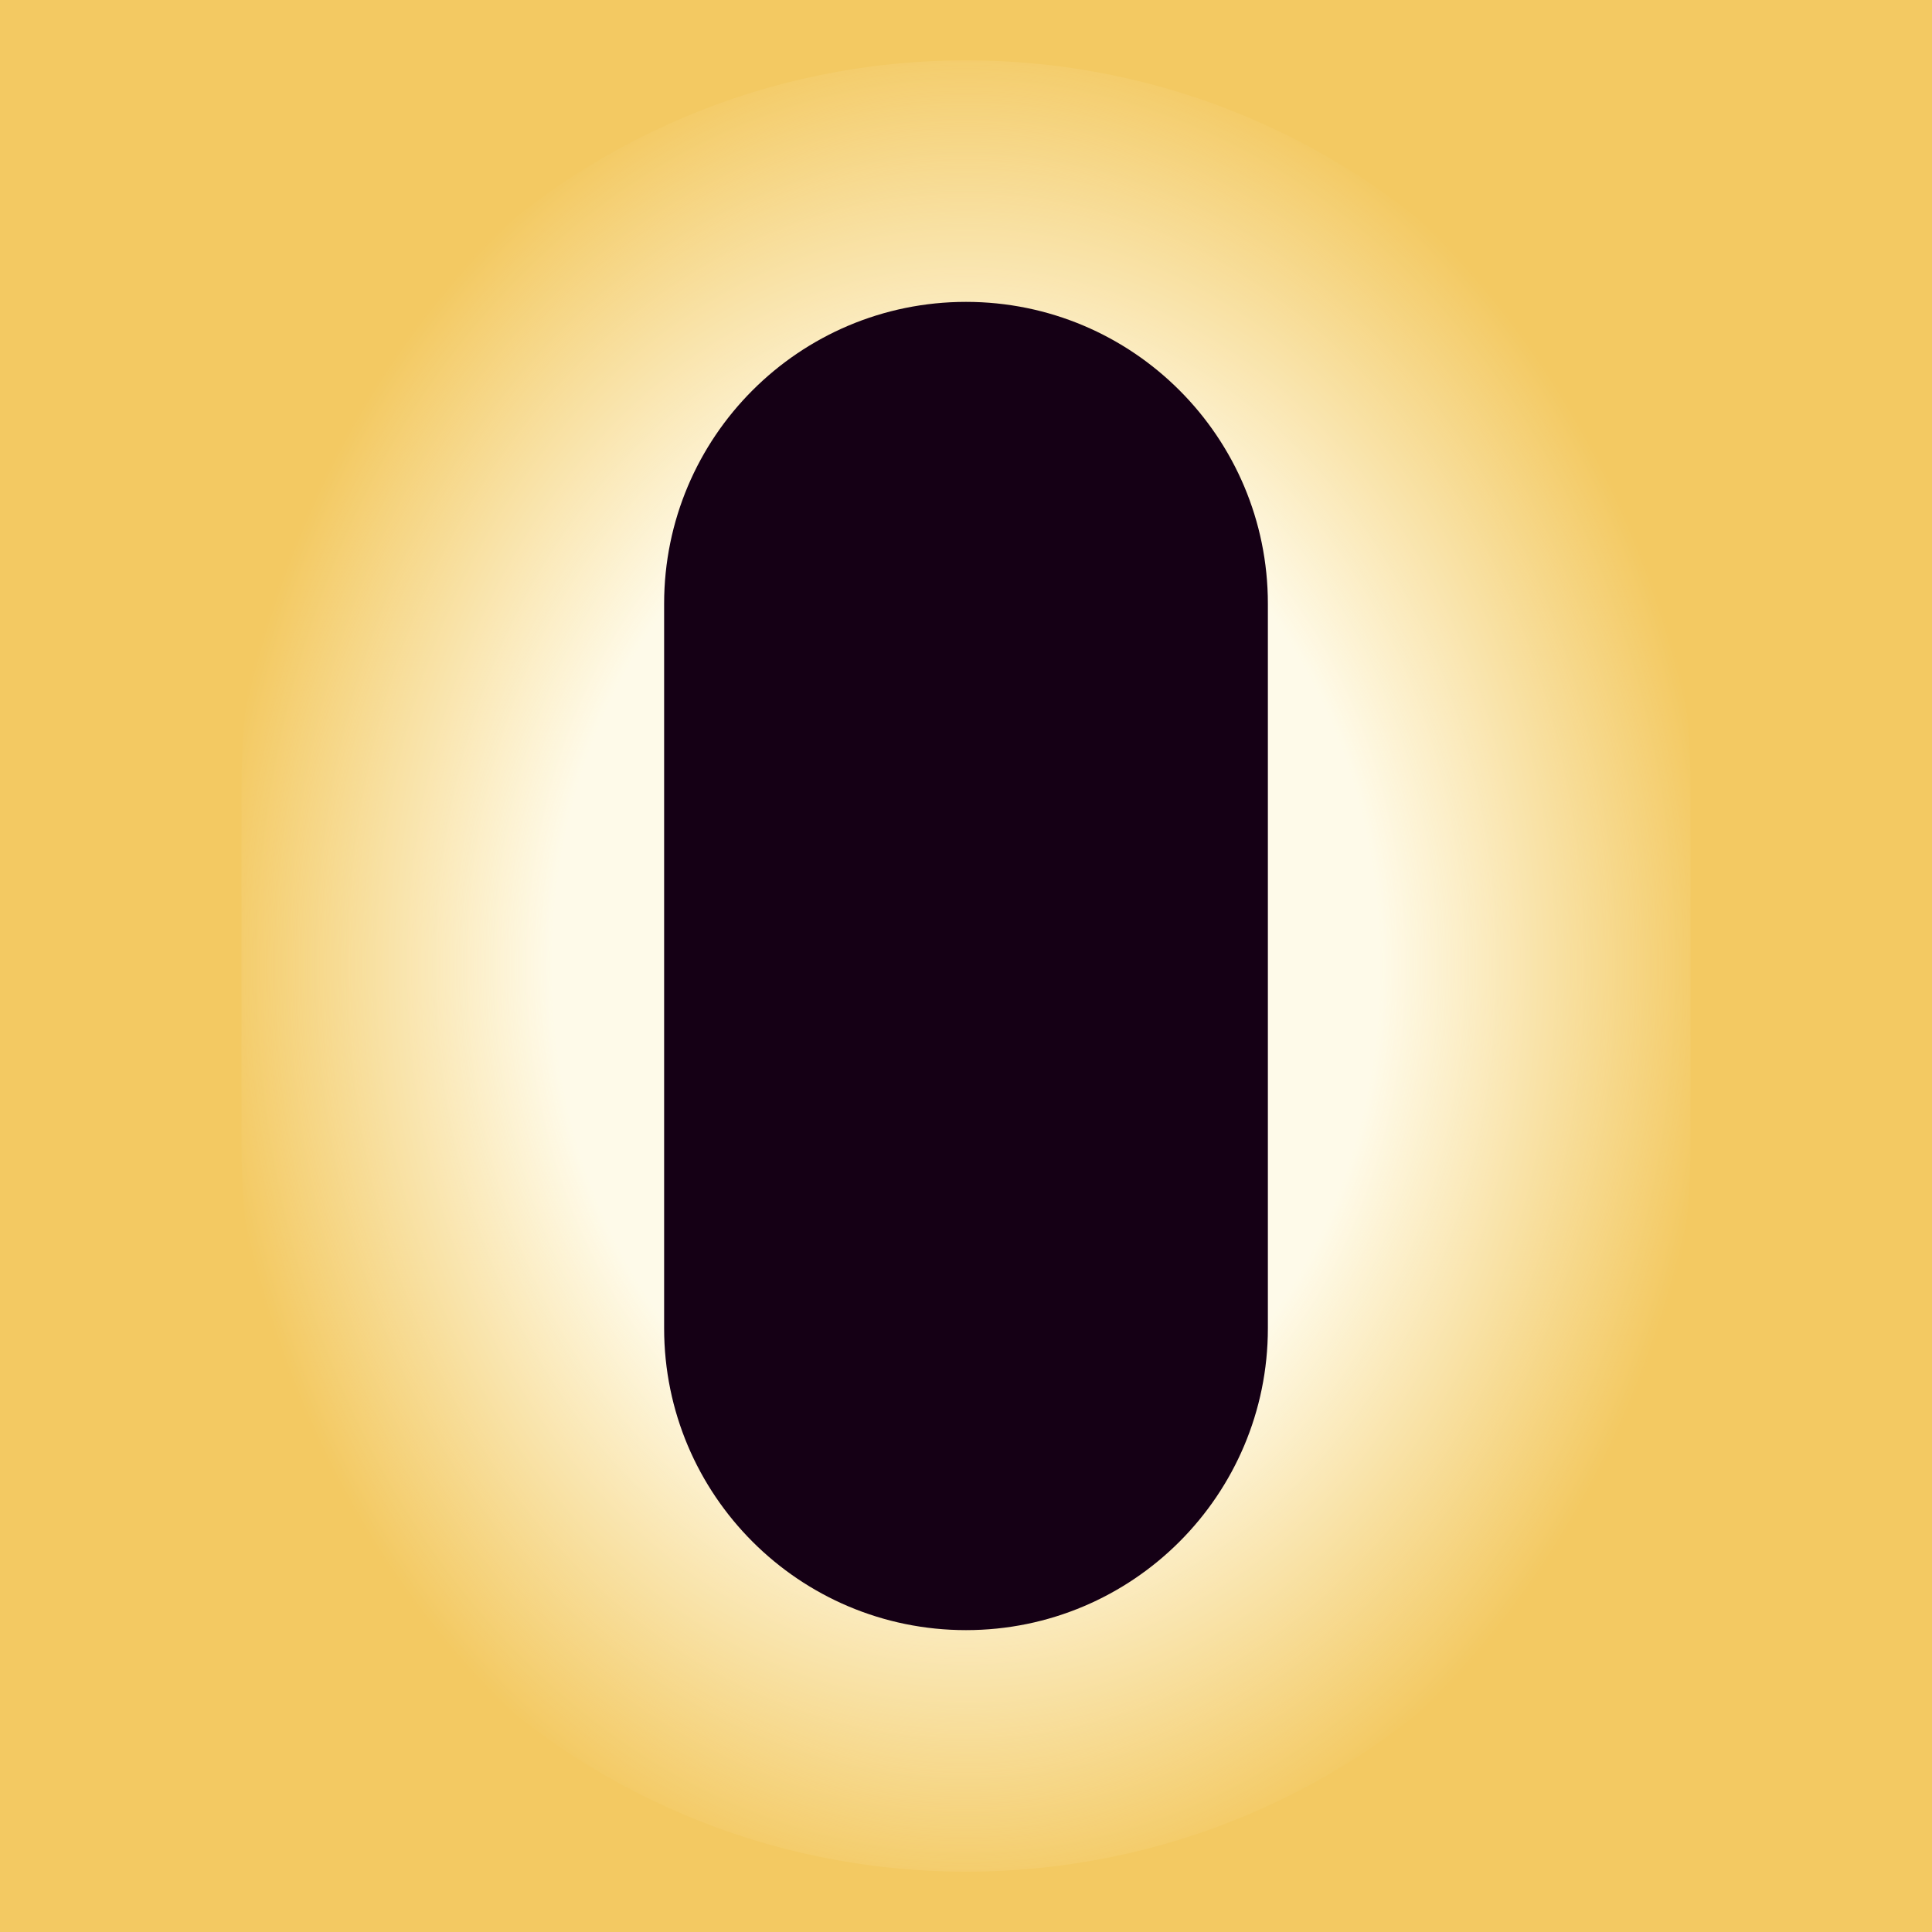
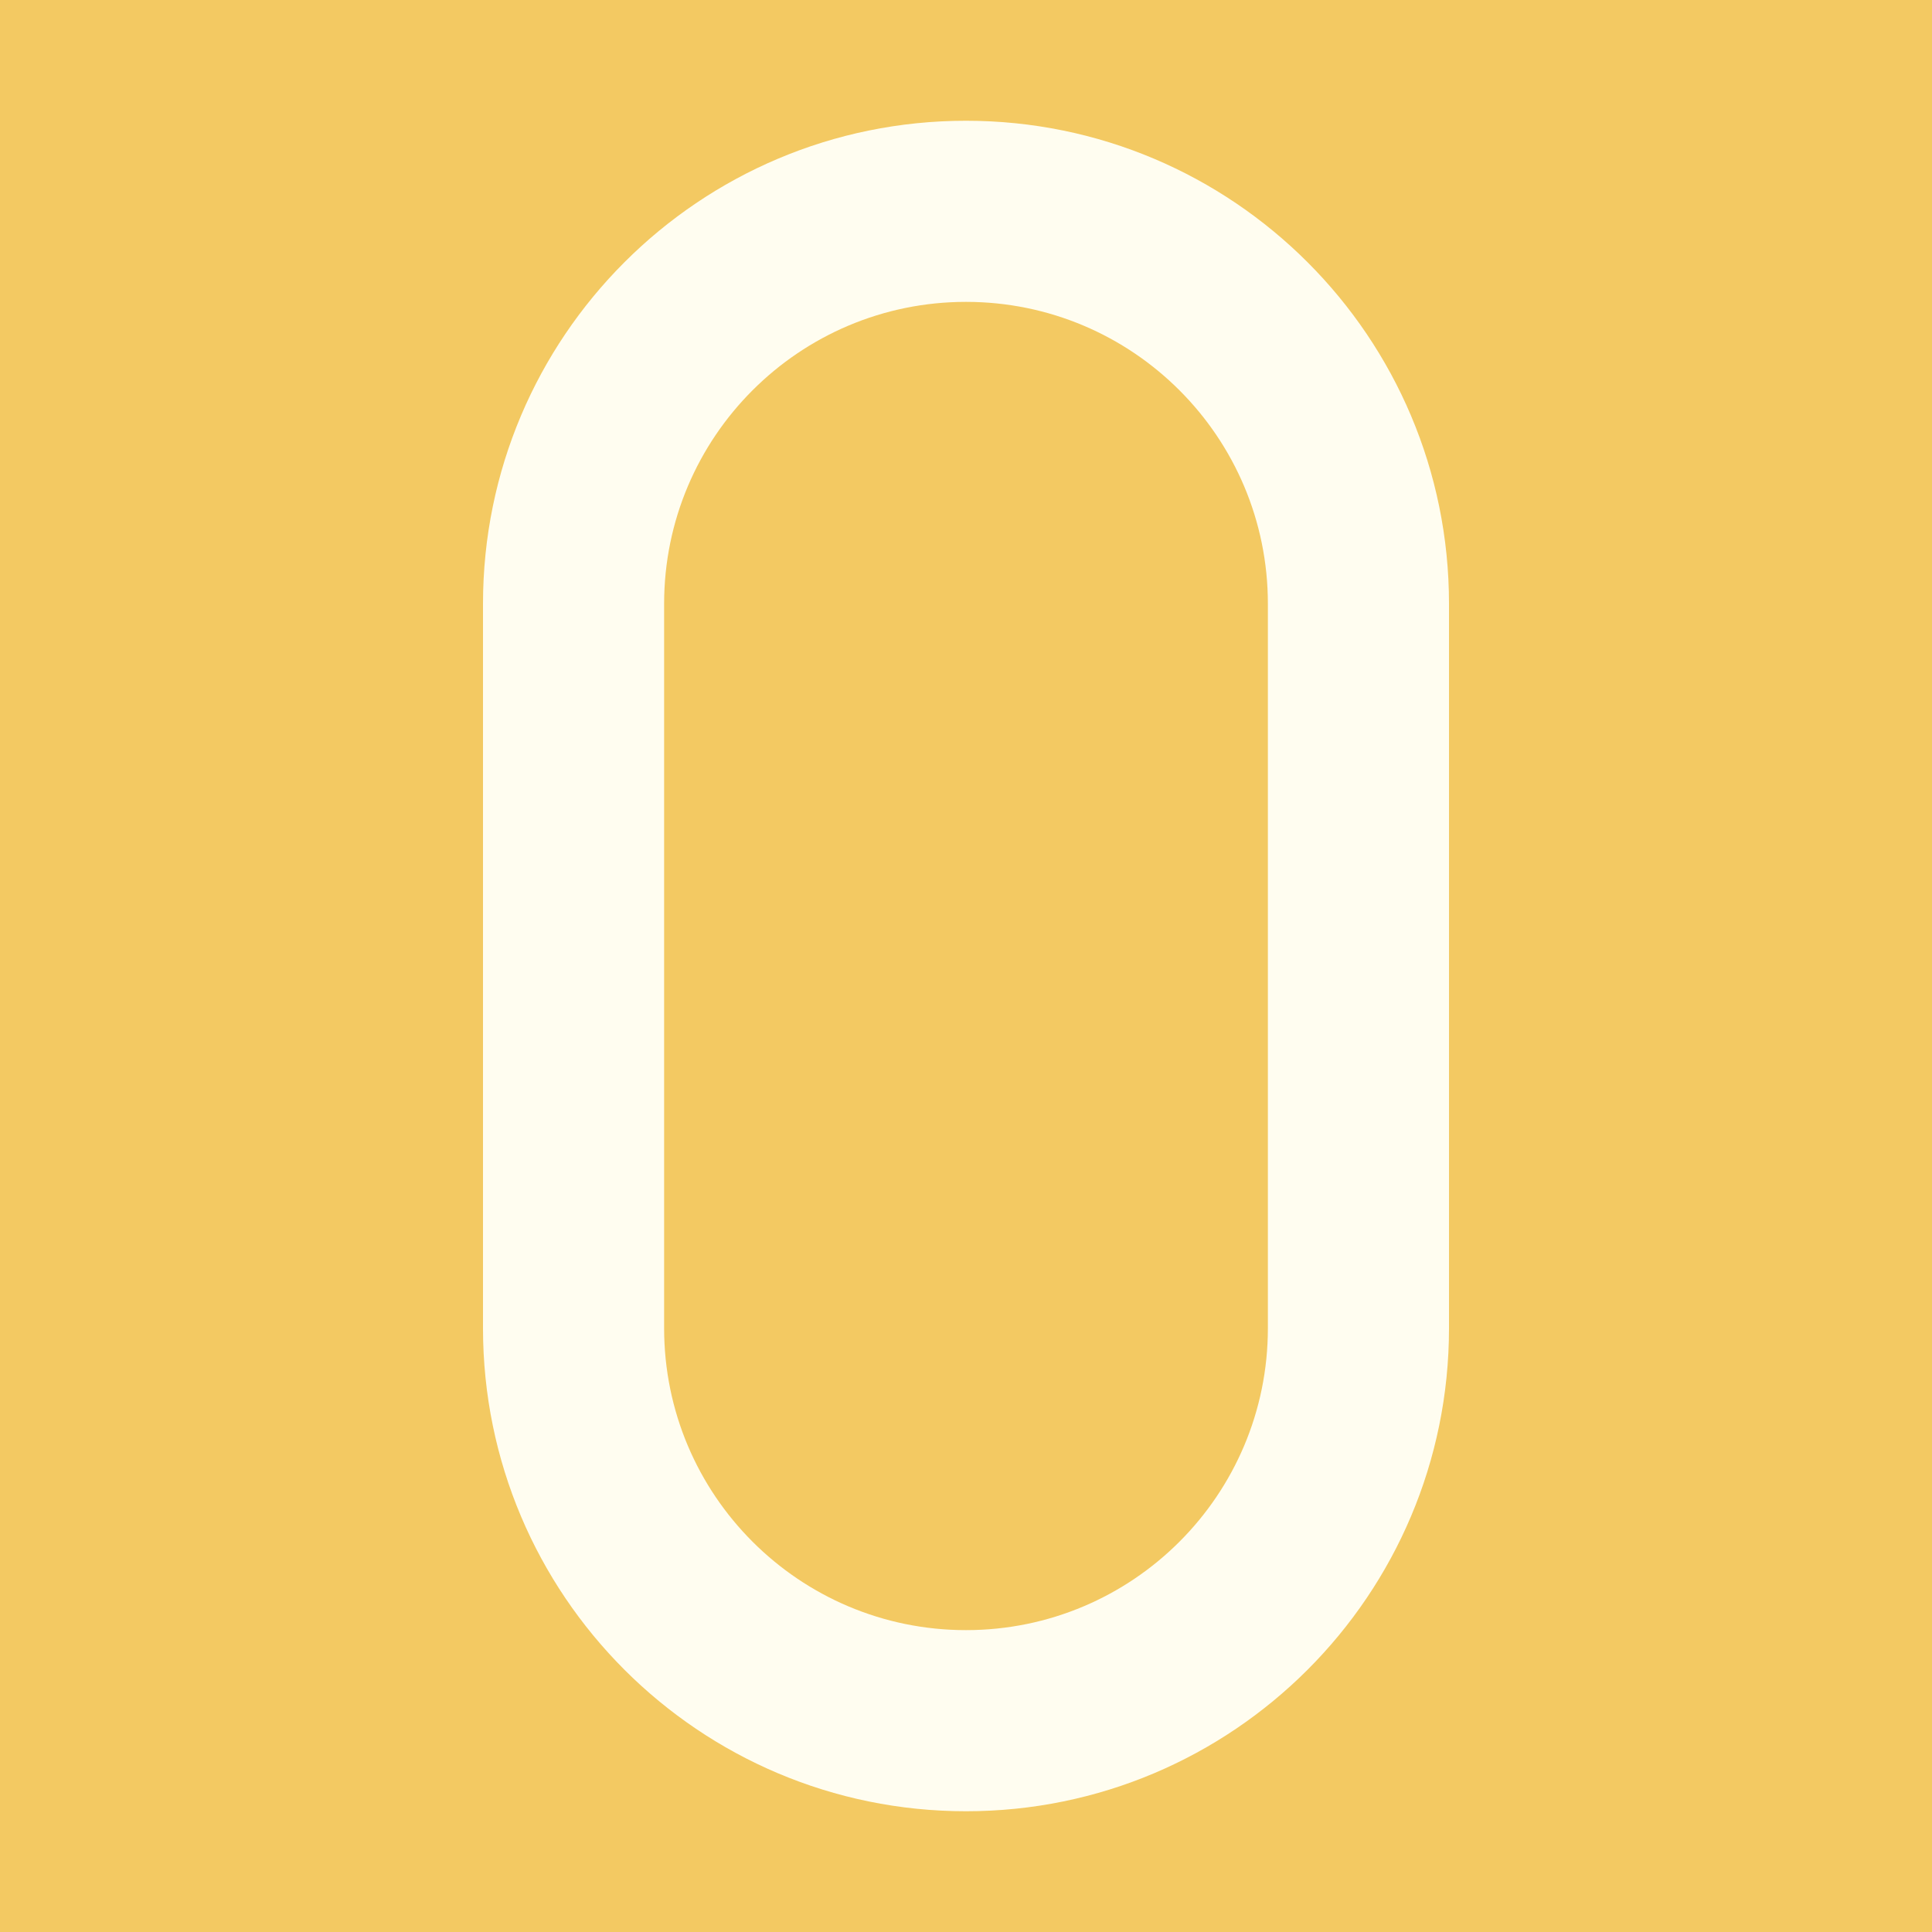
<svg xmlns="http://www.w3.org/2000/svg" viewBox="0 0 32 32">
-   <defs>
-     <radialGradient id="glow" cx="50%" cy="50%" r="52%">
-       <stop offset="55%" stop-color="#fffdf0" stop-opacity="0.95" />
-       <stop offset="100%" stop-color="#fffdf0" stop-opacity="0" />
-     </radialGradient>
-   </defs>
  <rect width="32" height="32" fill="#f3c962" />
-   <rect x="4" y="1" width="24" height="30" rx="12" fill="url(#glow)" />
-   <rect x="11" y="5" width="10" height="22" rx="5" fill="#150015" />
+   <rect x="8" y="2" width="16" height="28" rx="8" fill="#fffdf0" />
+   <rect x="11" y="5" width="10" height="22" rx="5" fill="#f3c962" />
</svg>
